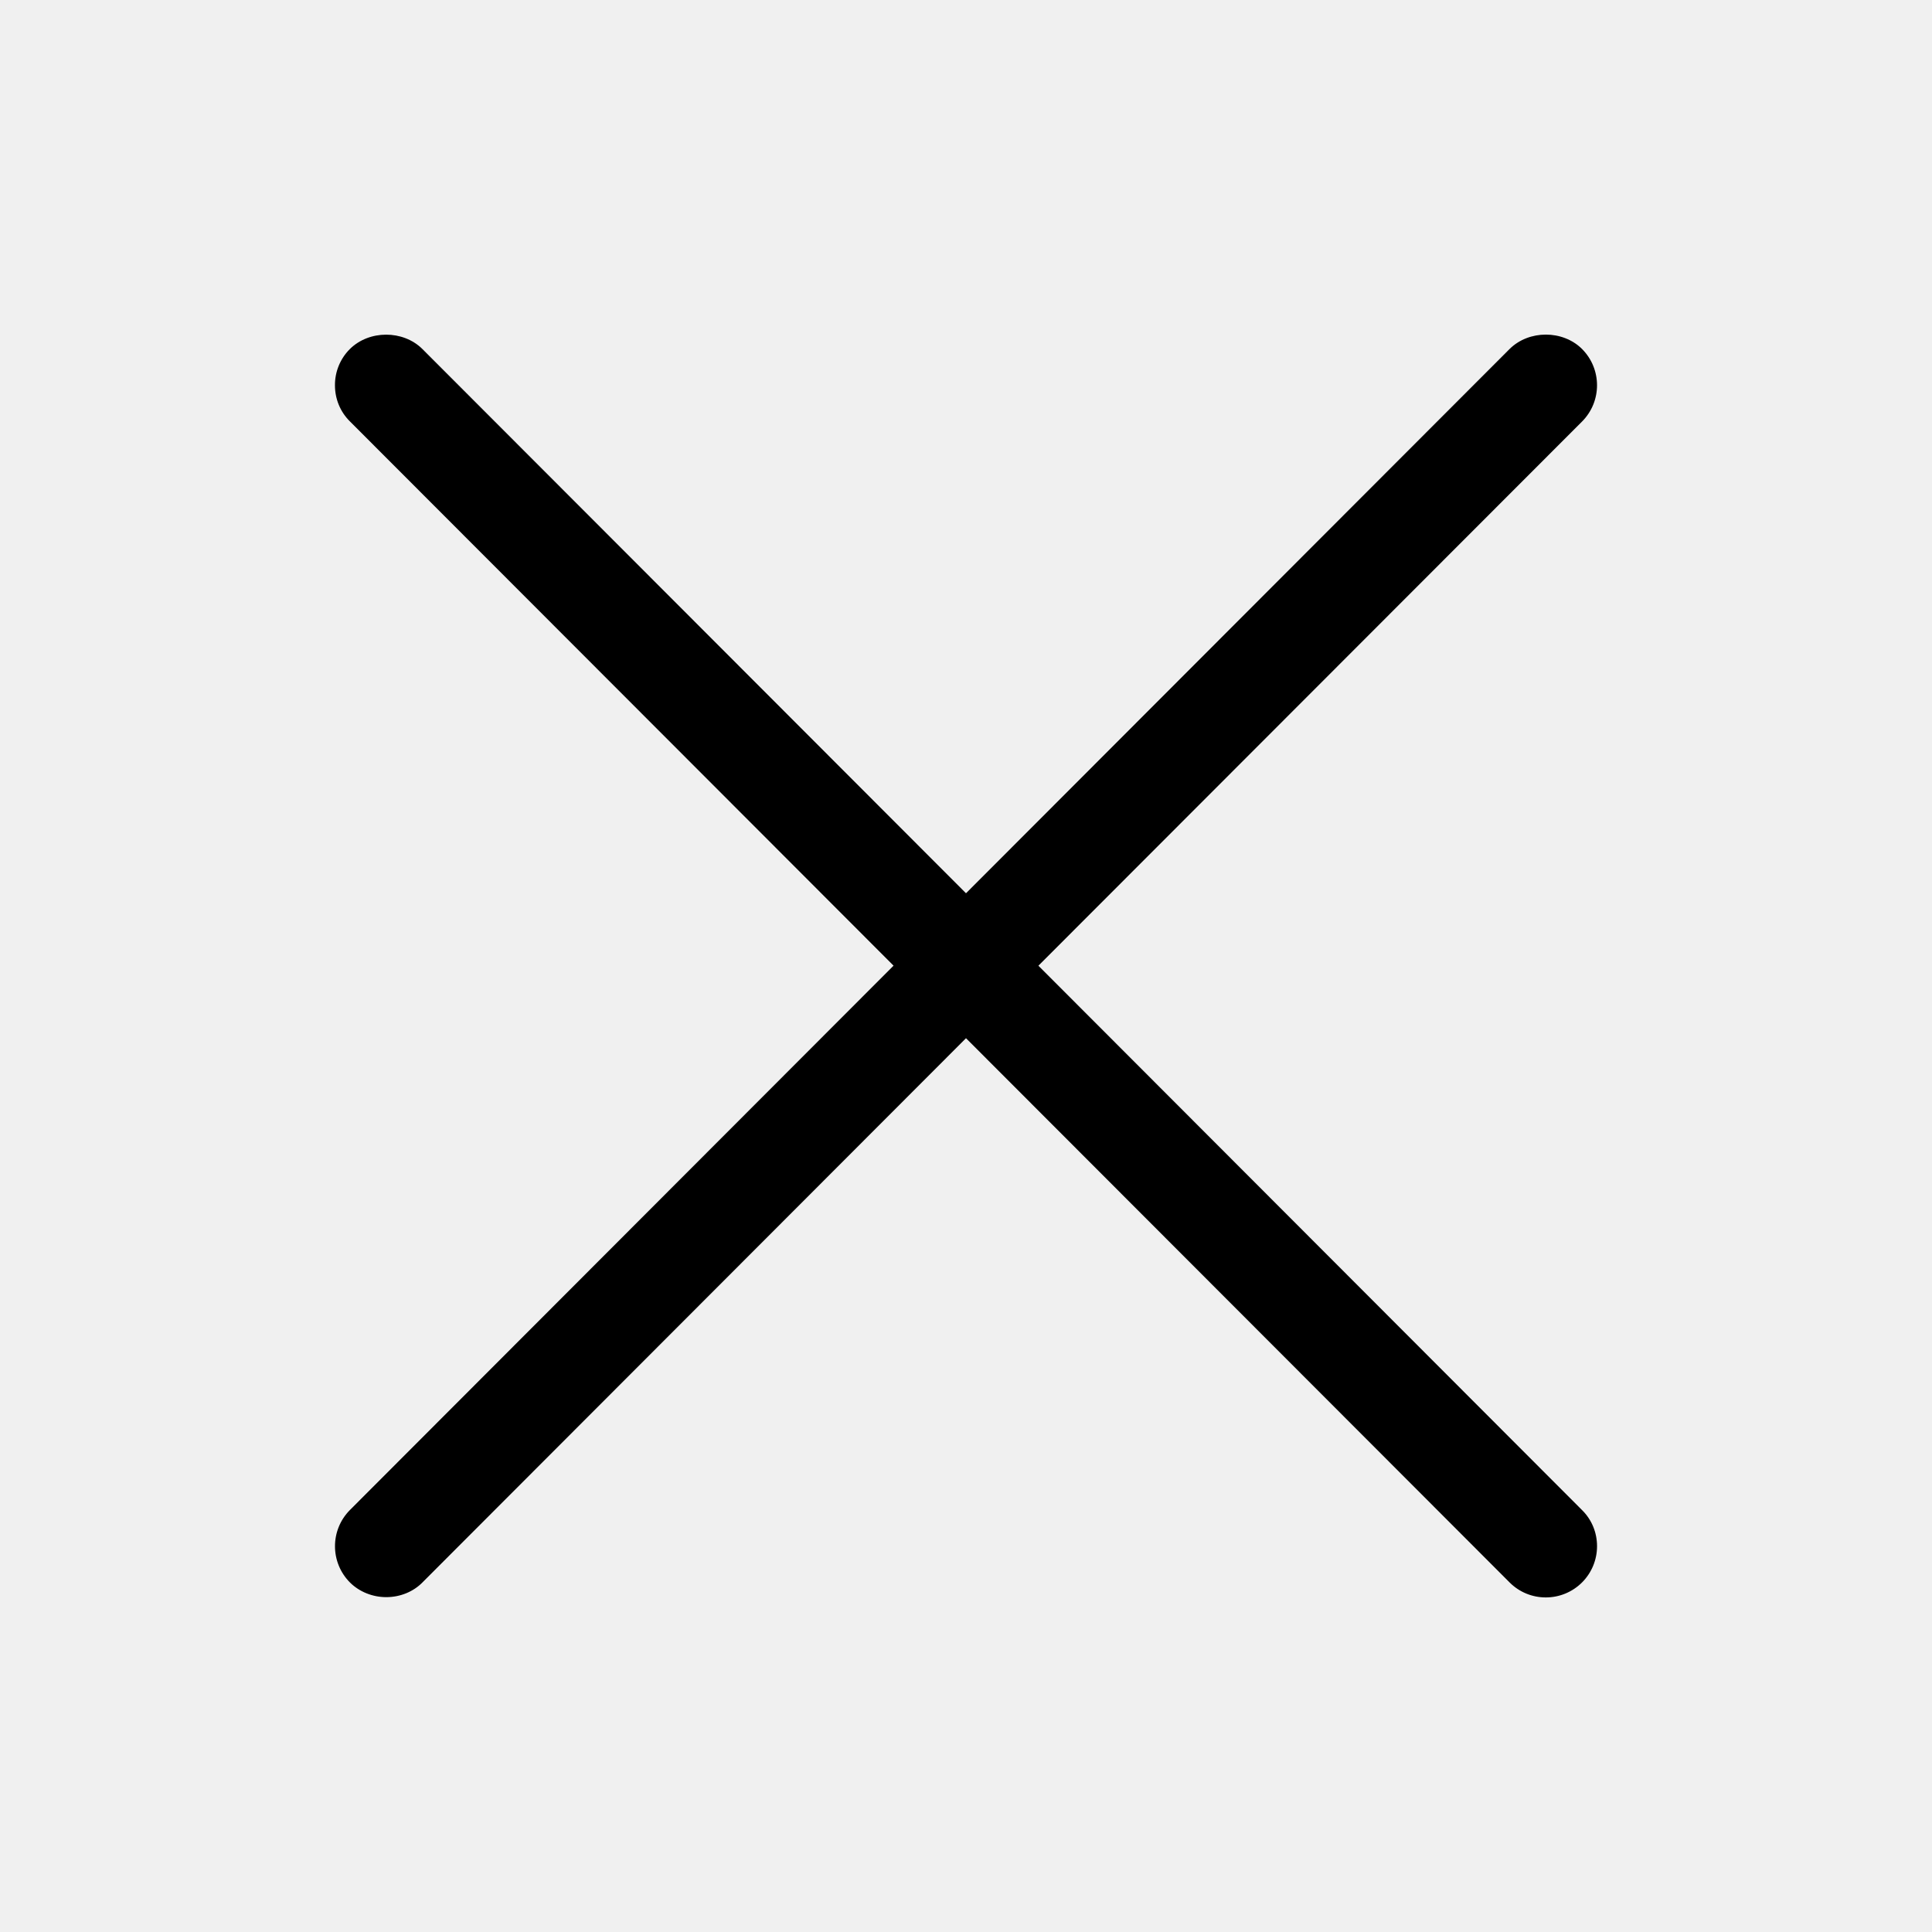
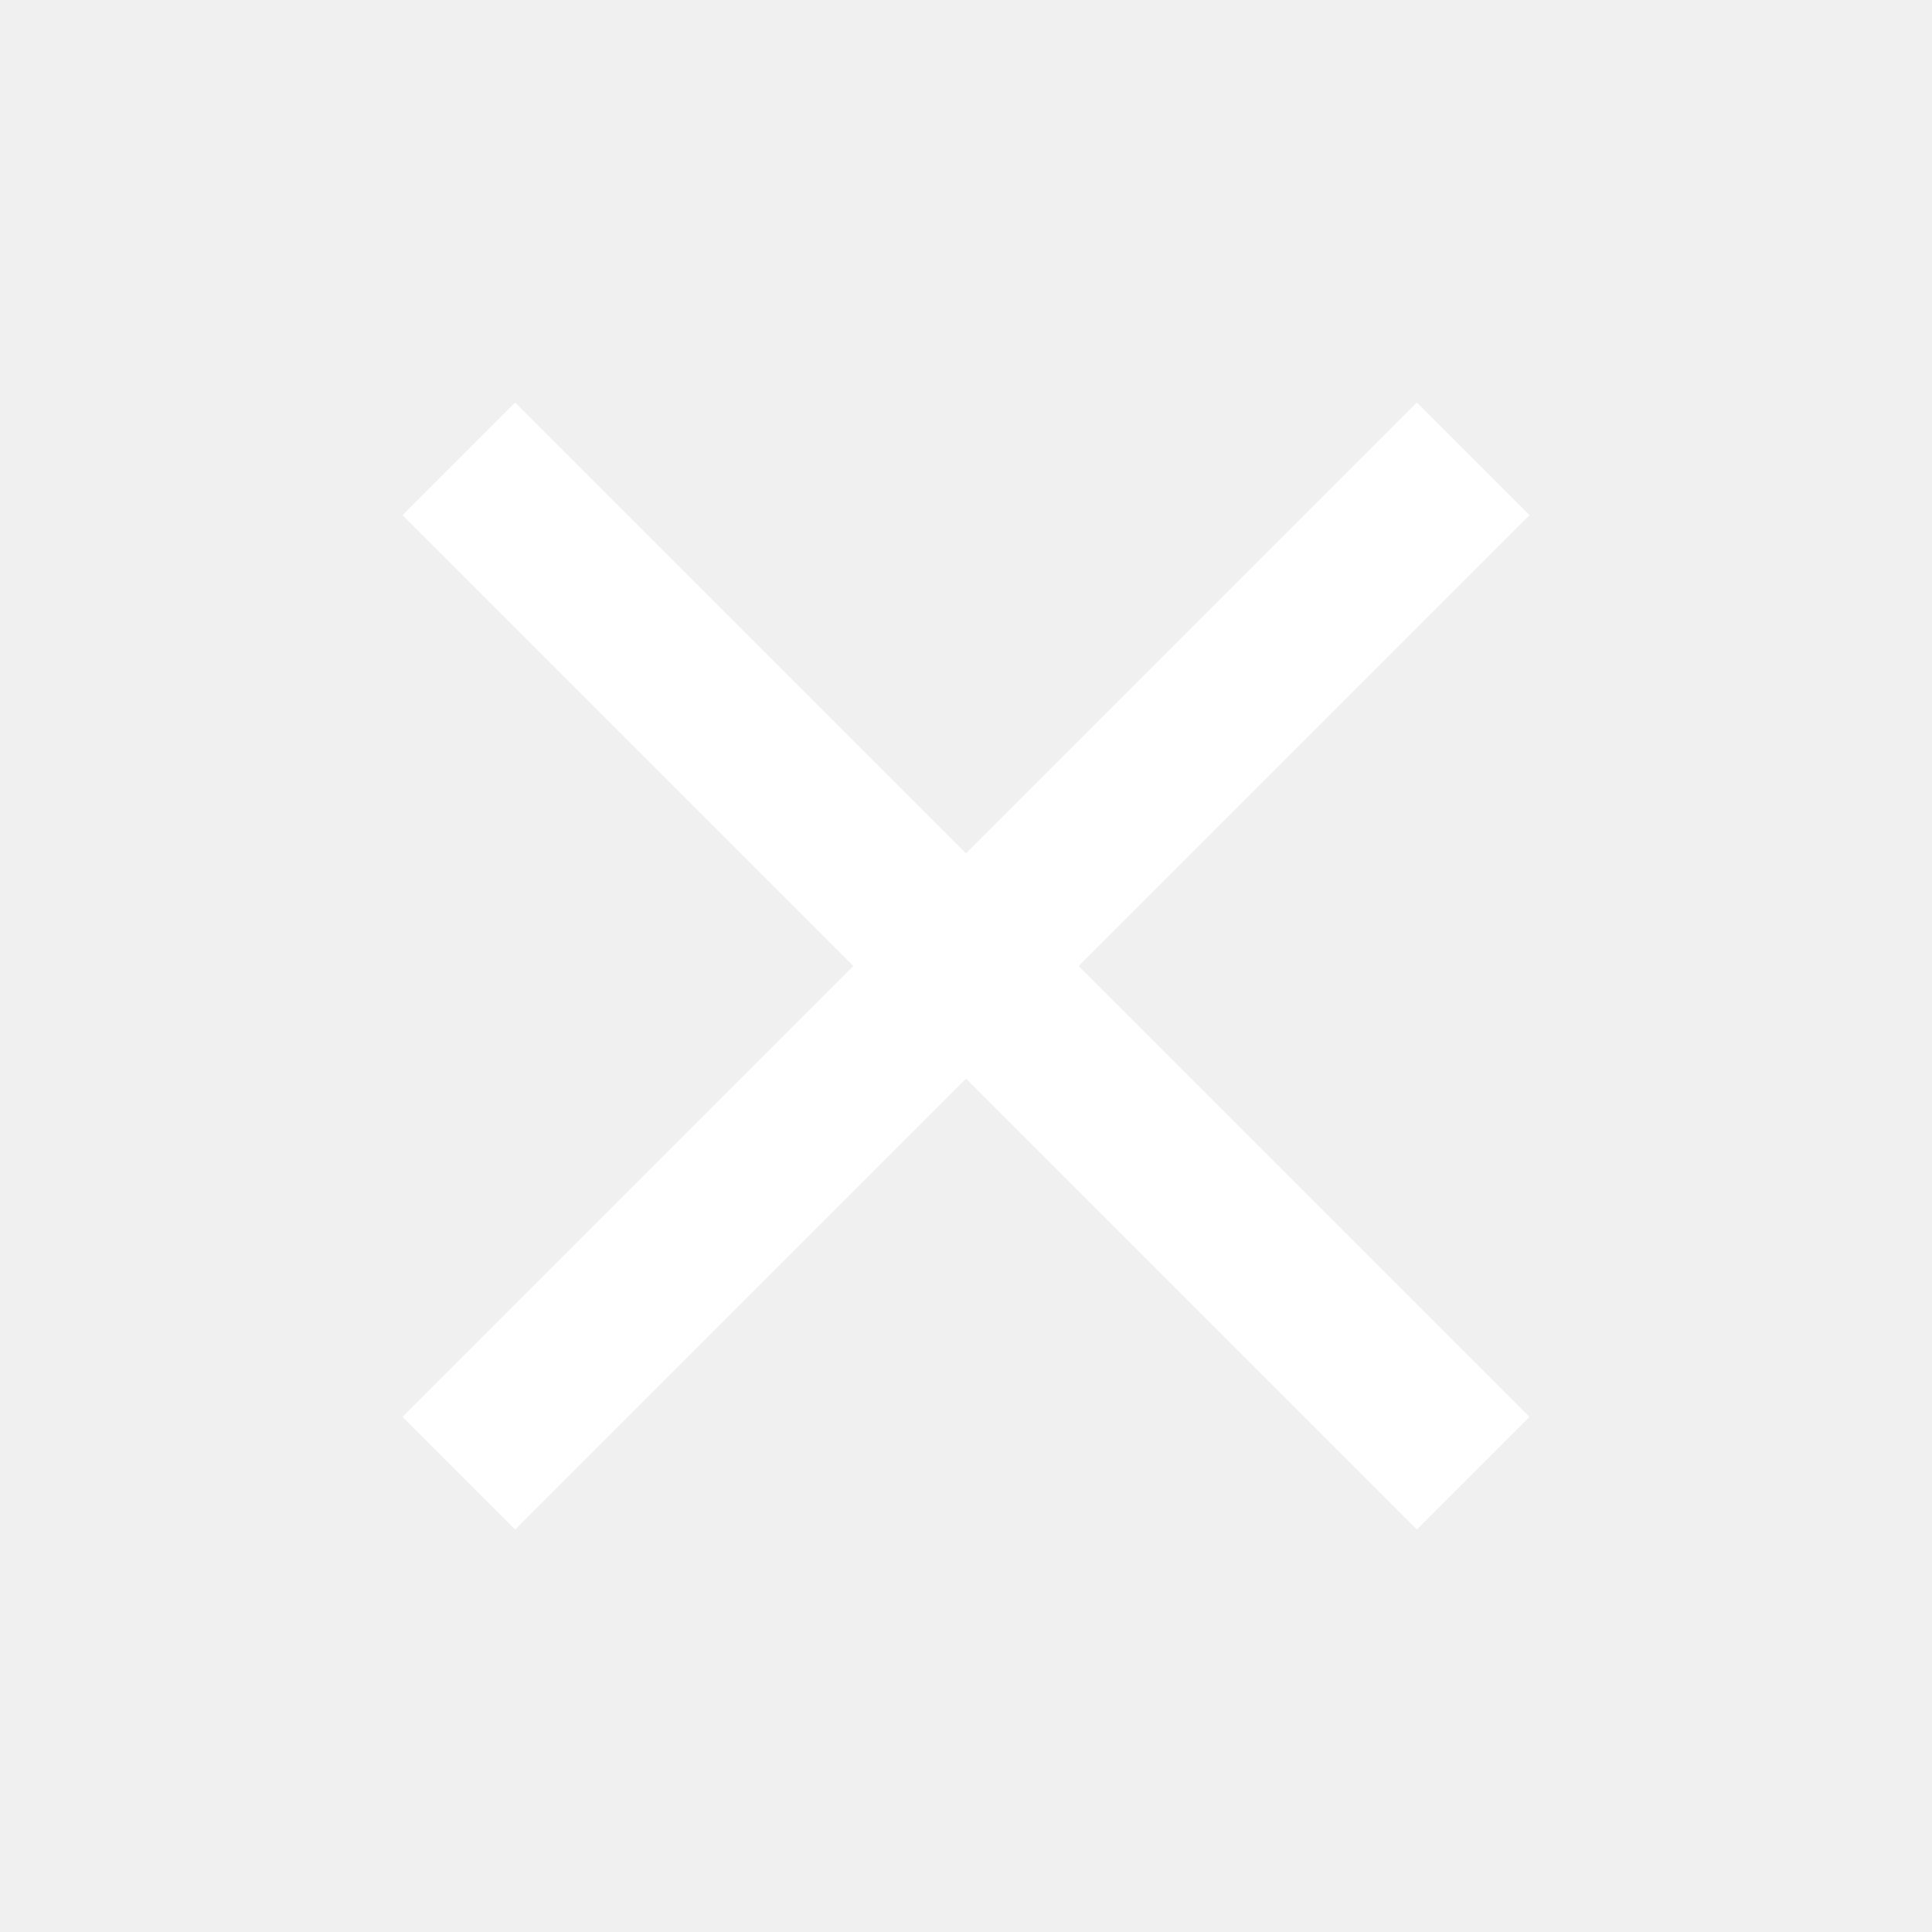
- <svg xmlns="http://www.w3.org/2000/svg" width="40" height="40" viewBox="0 0 40 40">
-   <path fill="currentColor" d="M21.499 19.994L32.755 8.727a1.064 1.064 0 0 0-.001-1.502c-.398-.396-1.099-.398-1.501.002L20 18.494L8.743 7.224c-.4-.395-1.101-.393-1.499.002a1.05 1.05 0 0 0-.309.751c0 .284.11.55.309.747L18.5 19.993L7.245 31.263a1.064 1.064 0 0 0 .003 1.503c.193.191.466.301.748.301h.006c.283-.001.556-.112.745-.305L20 21.495l11.257 11.27c.199.198.465.308.747.308a1.06 1.06 0 0 0 1.061-1.061c0-.283-.11-.55-.31-.747z" />
+ <svg xmlns="http://www.w3.org/2000/svg" width="48" height="48" viewBox="0 0 24 24">
+   <path fill="#fff" d="M6.4 19L5 17.6l5.6-5.6L5 6.4L6.4 5l5.6 5.6L17.6 5L19 6.4L13.4 12l5.6 5.6l-1.4 1.4l-5.6-5.6z" />
</svg>
